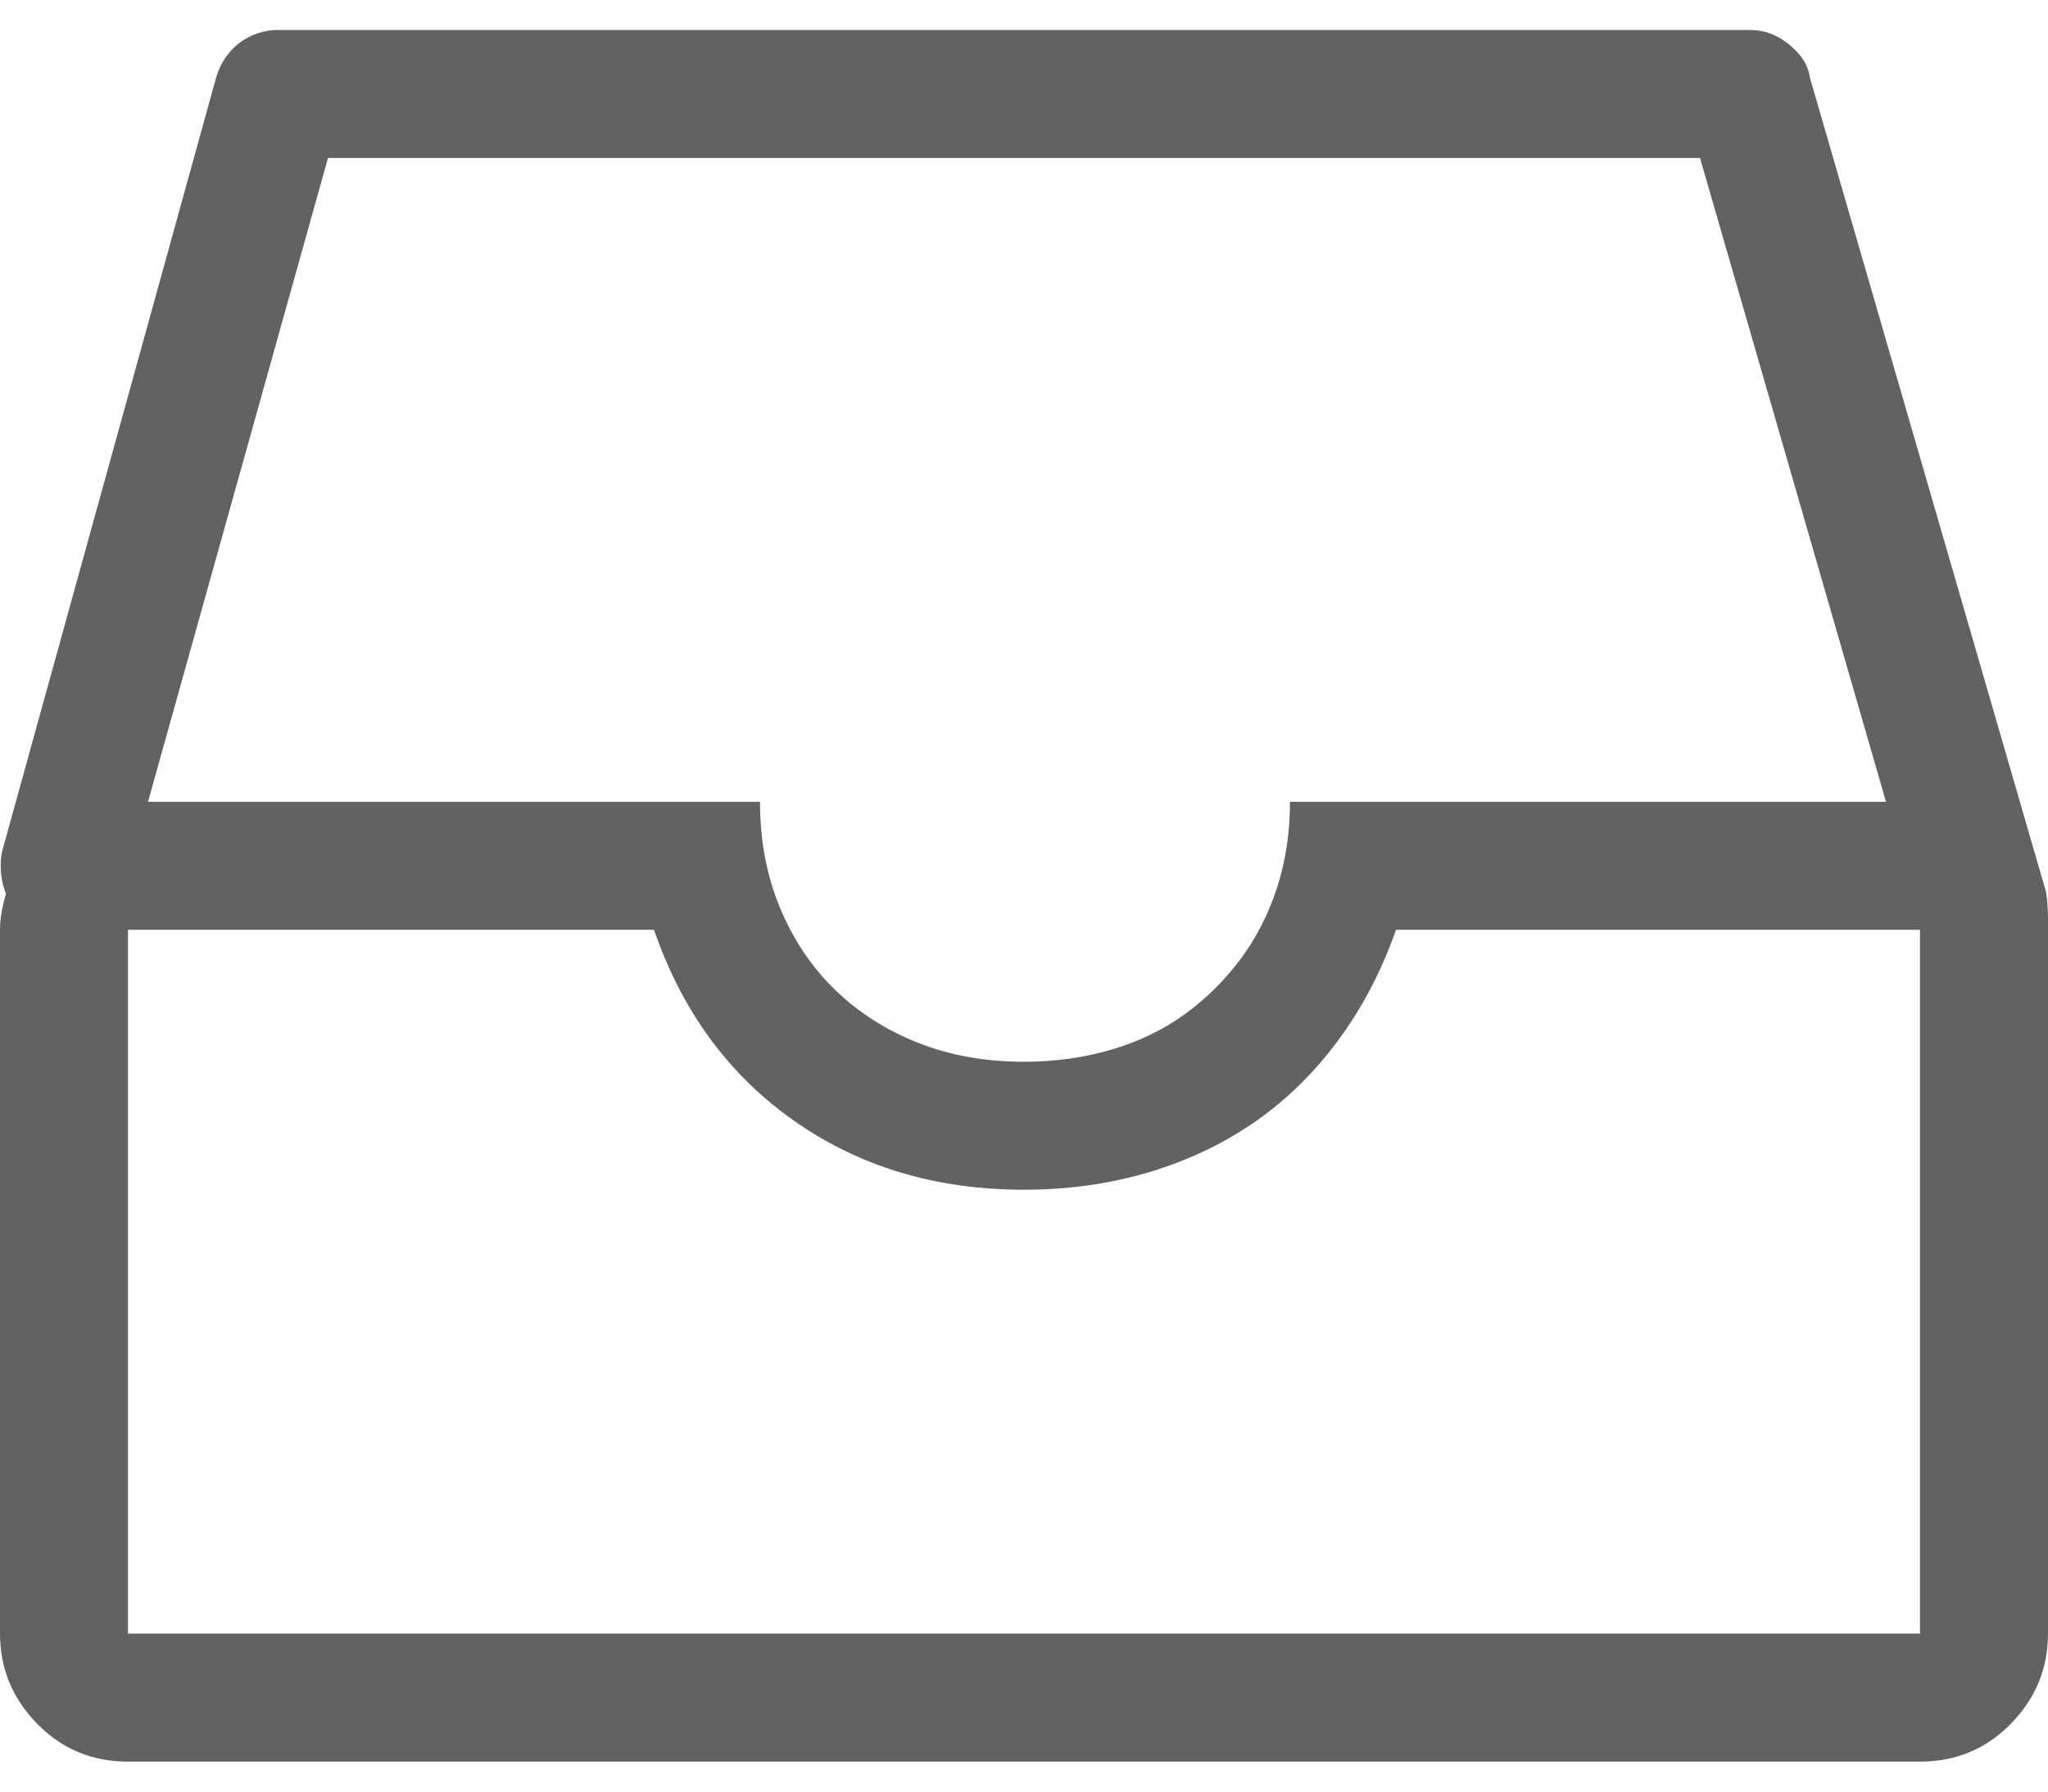
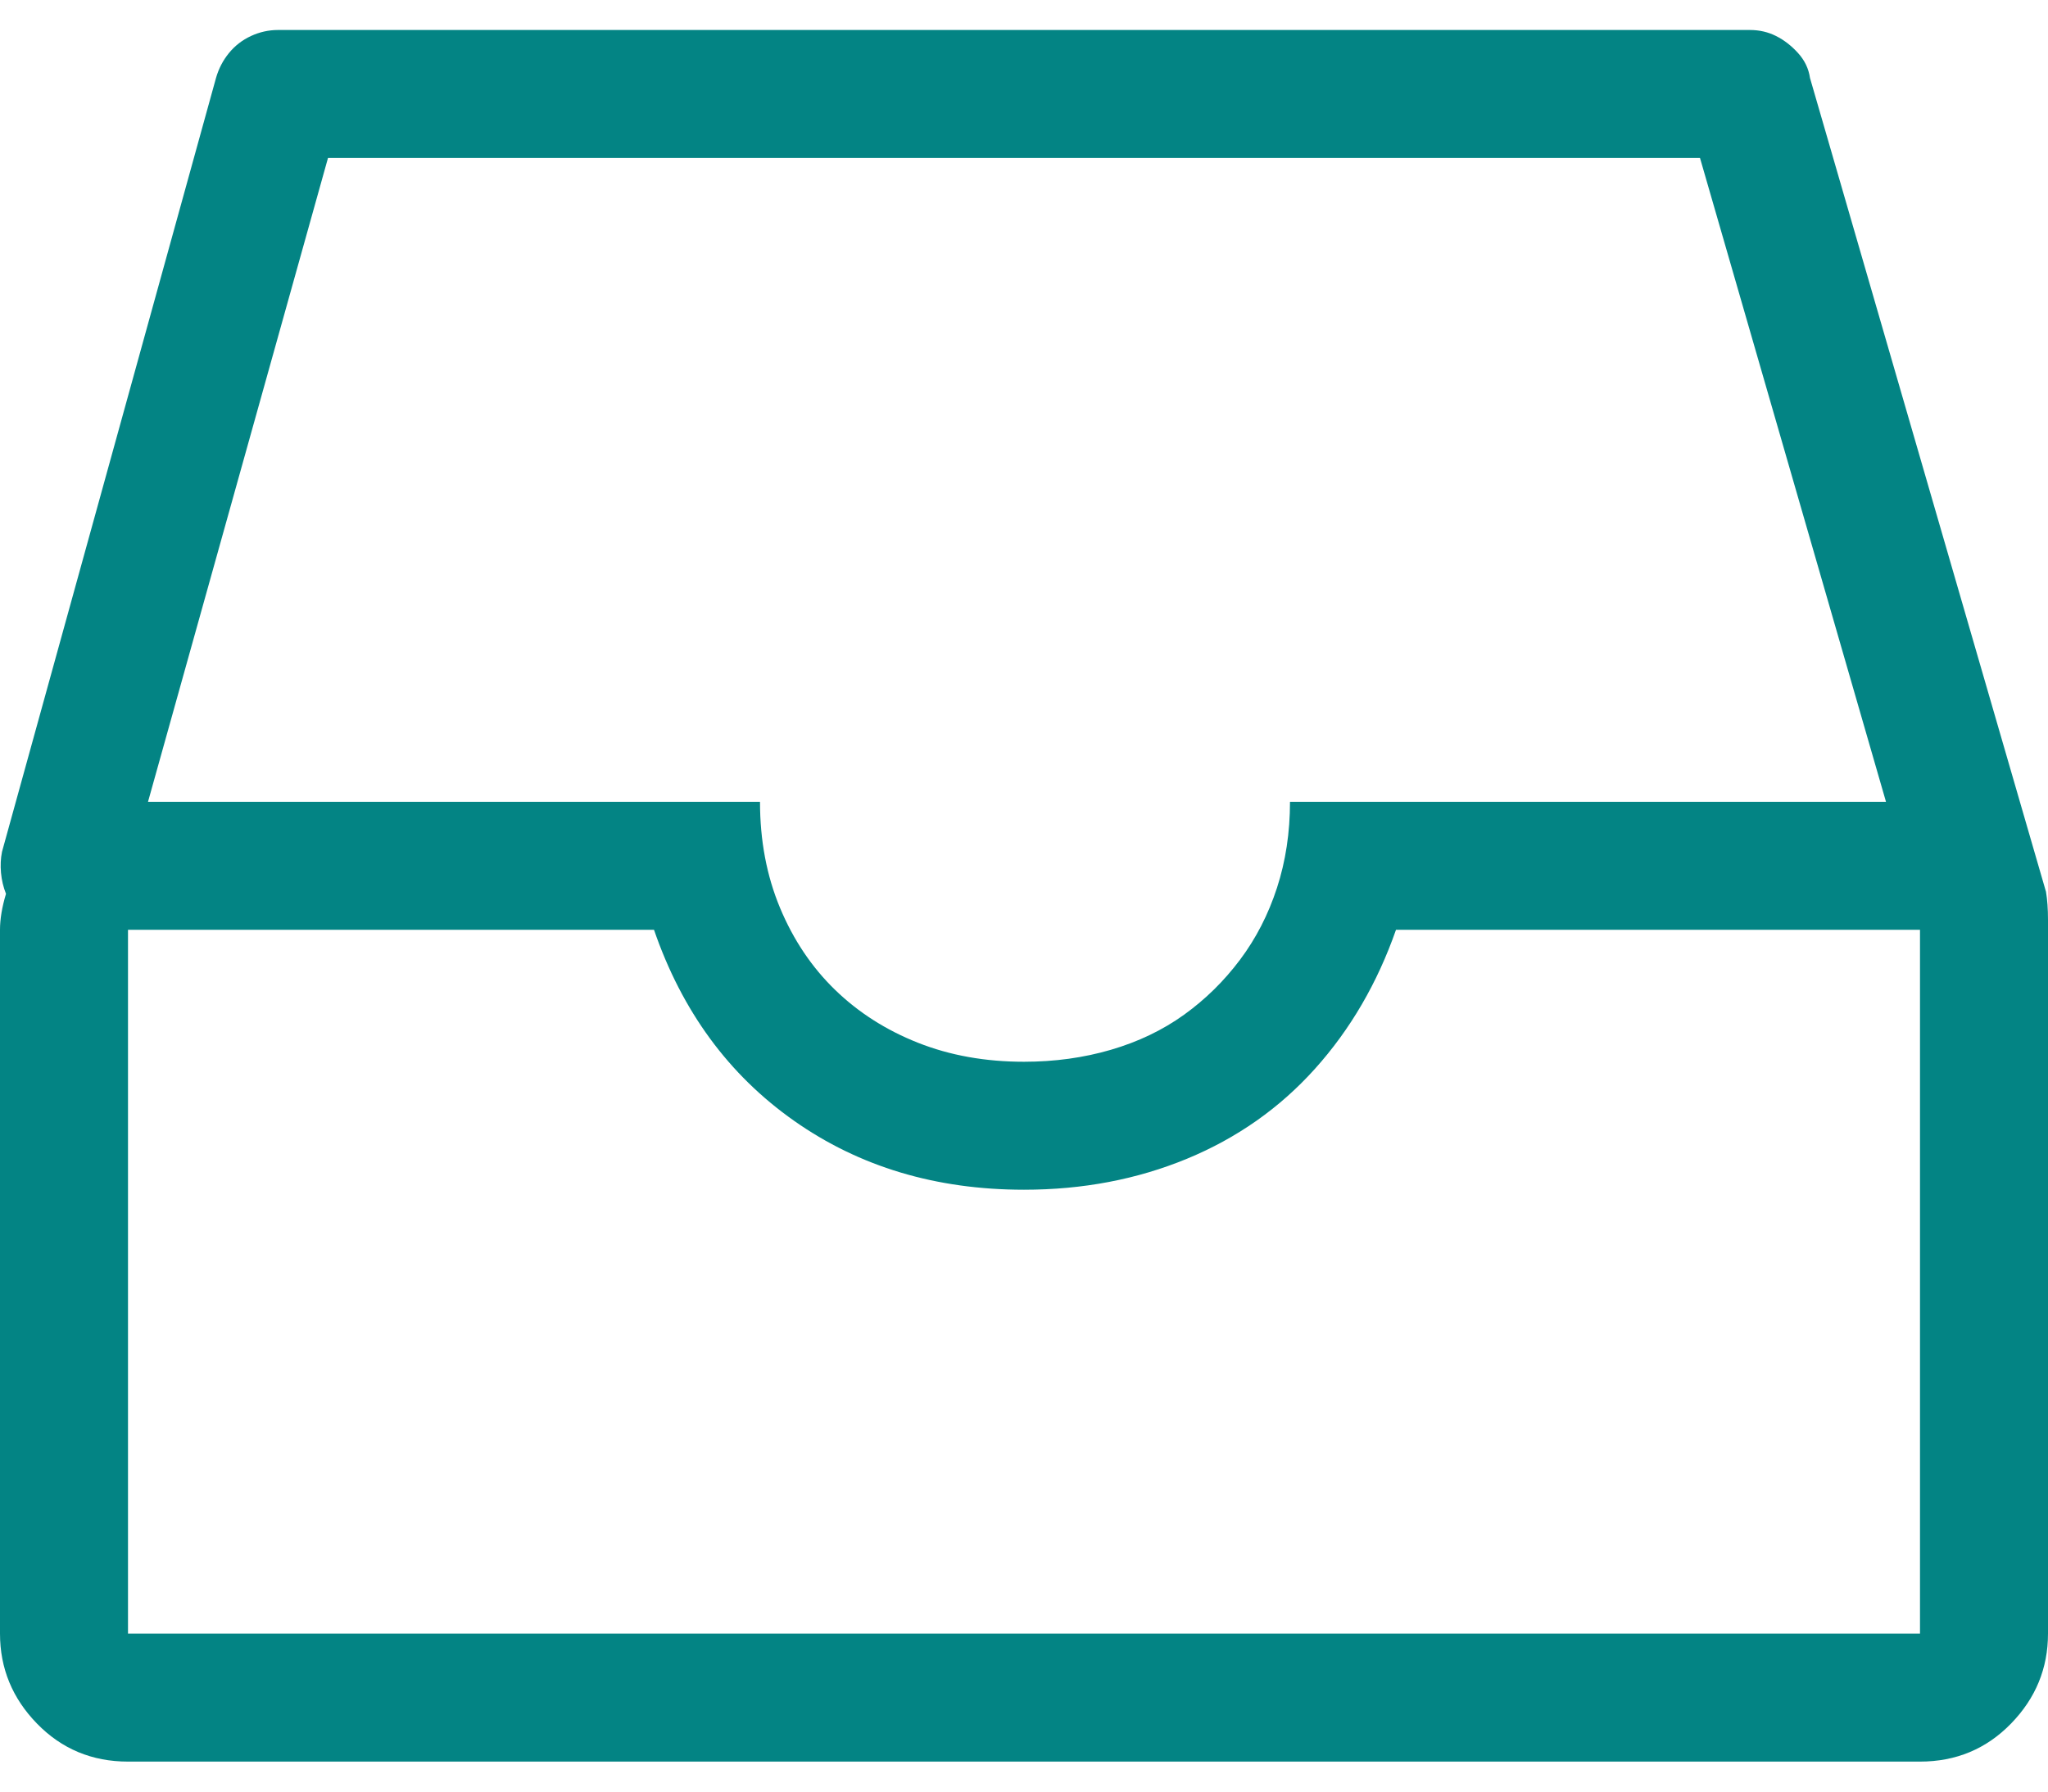
<svg xmlns="http://www.w3.org/2000/svg" width="1024" height="896" style="-ms-transform:rotate(360deg);-webkit-transform:rotate(360deg)" transform="rotate(360)">
-   <path d="M1023 446L905 39q-1-7-6-12.5T888 18t-13-3H139q-7 0-13.5 3t-11 8.5T108 39L1 426q-1 5-.5 10.5T3 447q-3 10-3 18v352q0 26 18.5 45T64 881h896q27 0 45.5-19t18.5-45V460q0-8-1-14zM164 79h686l93 322H645q0 23-6.5 43T620 480t-28 27.5-36.5 17.5-43.5 6q-29 0-53-9.5T417.5 495 390 454t-10-53H74zm796 738H64V465h263q21 61 70 95.5T512 595q44 0 81.5-15.5t64-45T698 465h262v352z" fill="#626262" />
+   <path d="M1023 446L905 39q-1-7-6-12.5T888 18t-13-3H139q-7 0-13.5 3t-11 8.5T108 39L1 426q-1 5-.5 10.5T3 447q-3 10-3 18v352q0 26 18.5 45T64 881h896q27 0 45.5-19t18.5-45V460q0-8-1-14zM164 79h686l93 322H645q0 23-6.5 43T620 480t-28 27.5-36.5 17.5-43.5 6q-29 0-53-9.5T417.5 495 390 454t-10-53H74zm796 738H64V465h263q21 61 70 95.5T512 595q44 0 81.5-15.5t64-45T698 465h262v352z" fill="#038484" />
  <path fill="rgba(0, 0, 0, 0)" d="M0 0h1024v896H0z" />
</svg>
